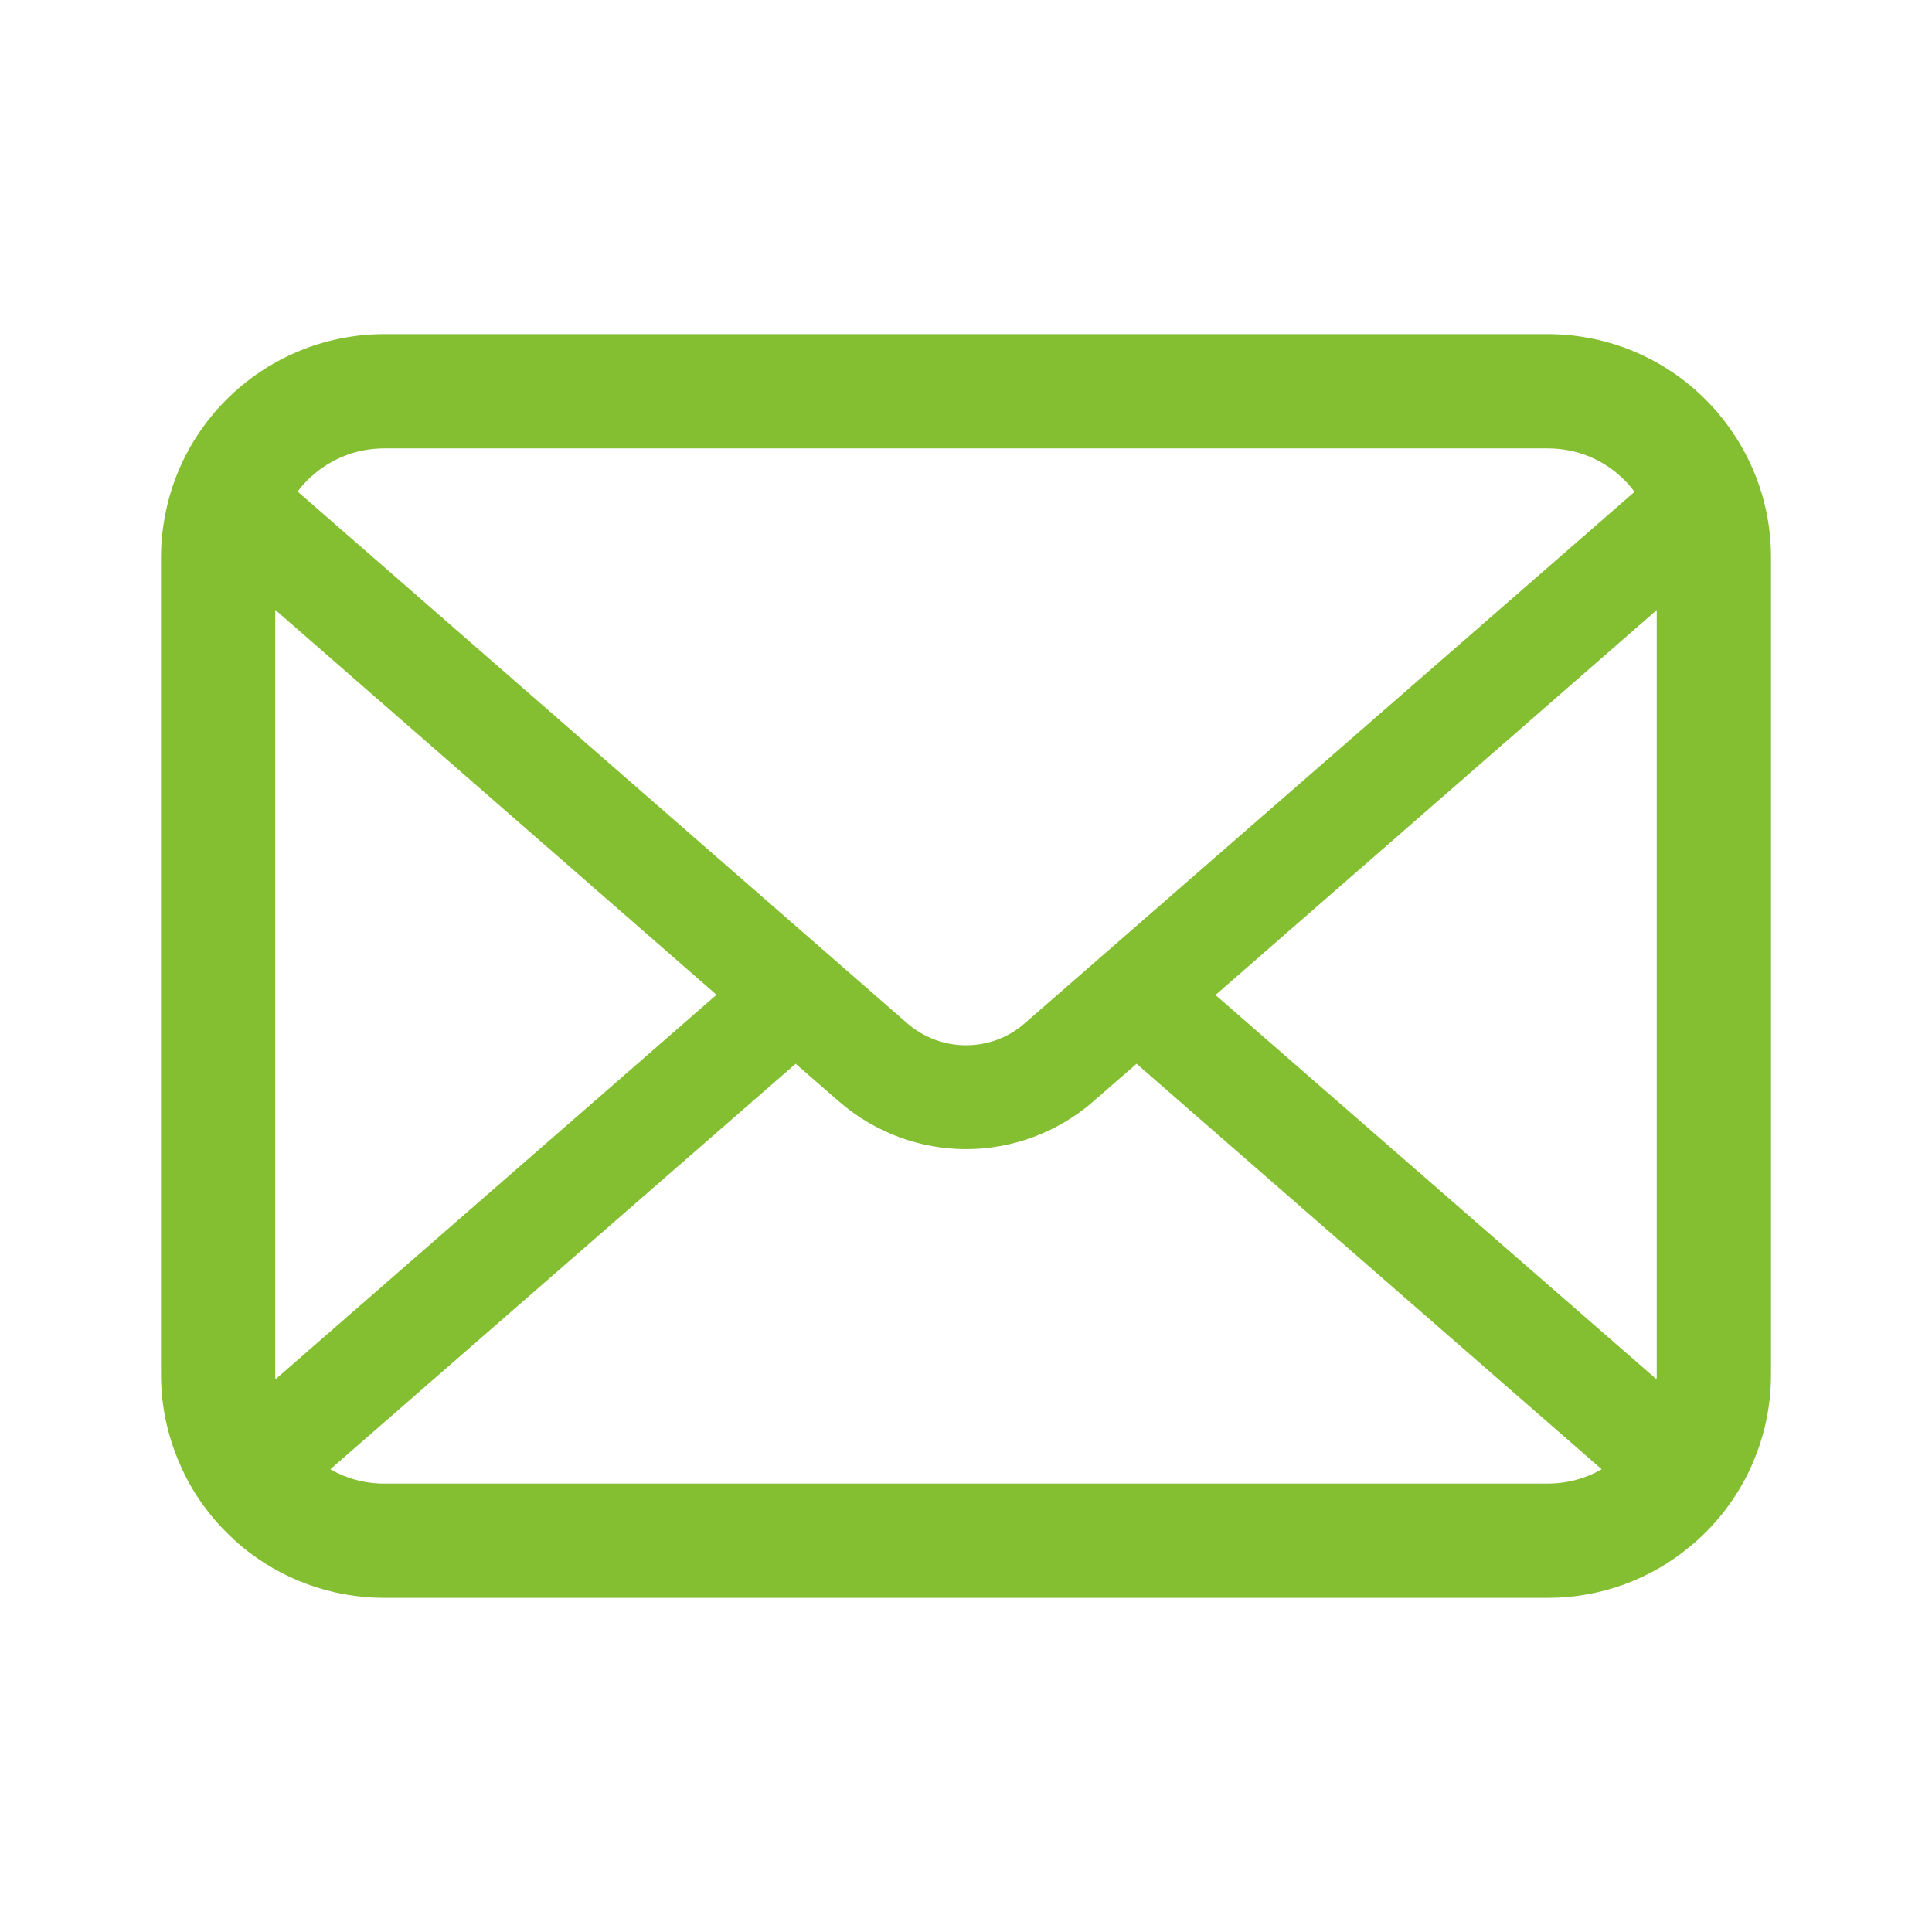
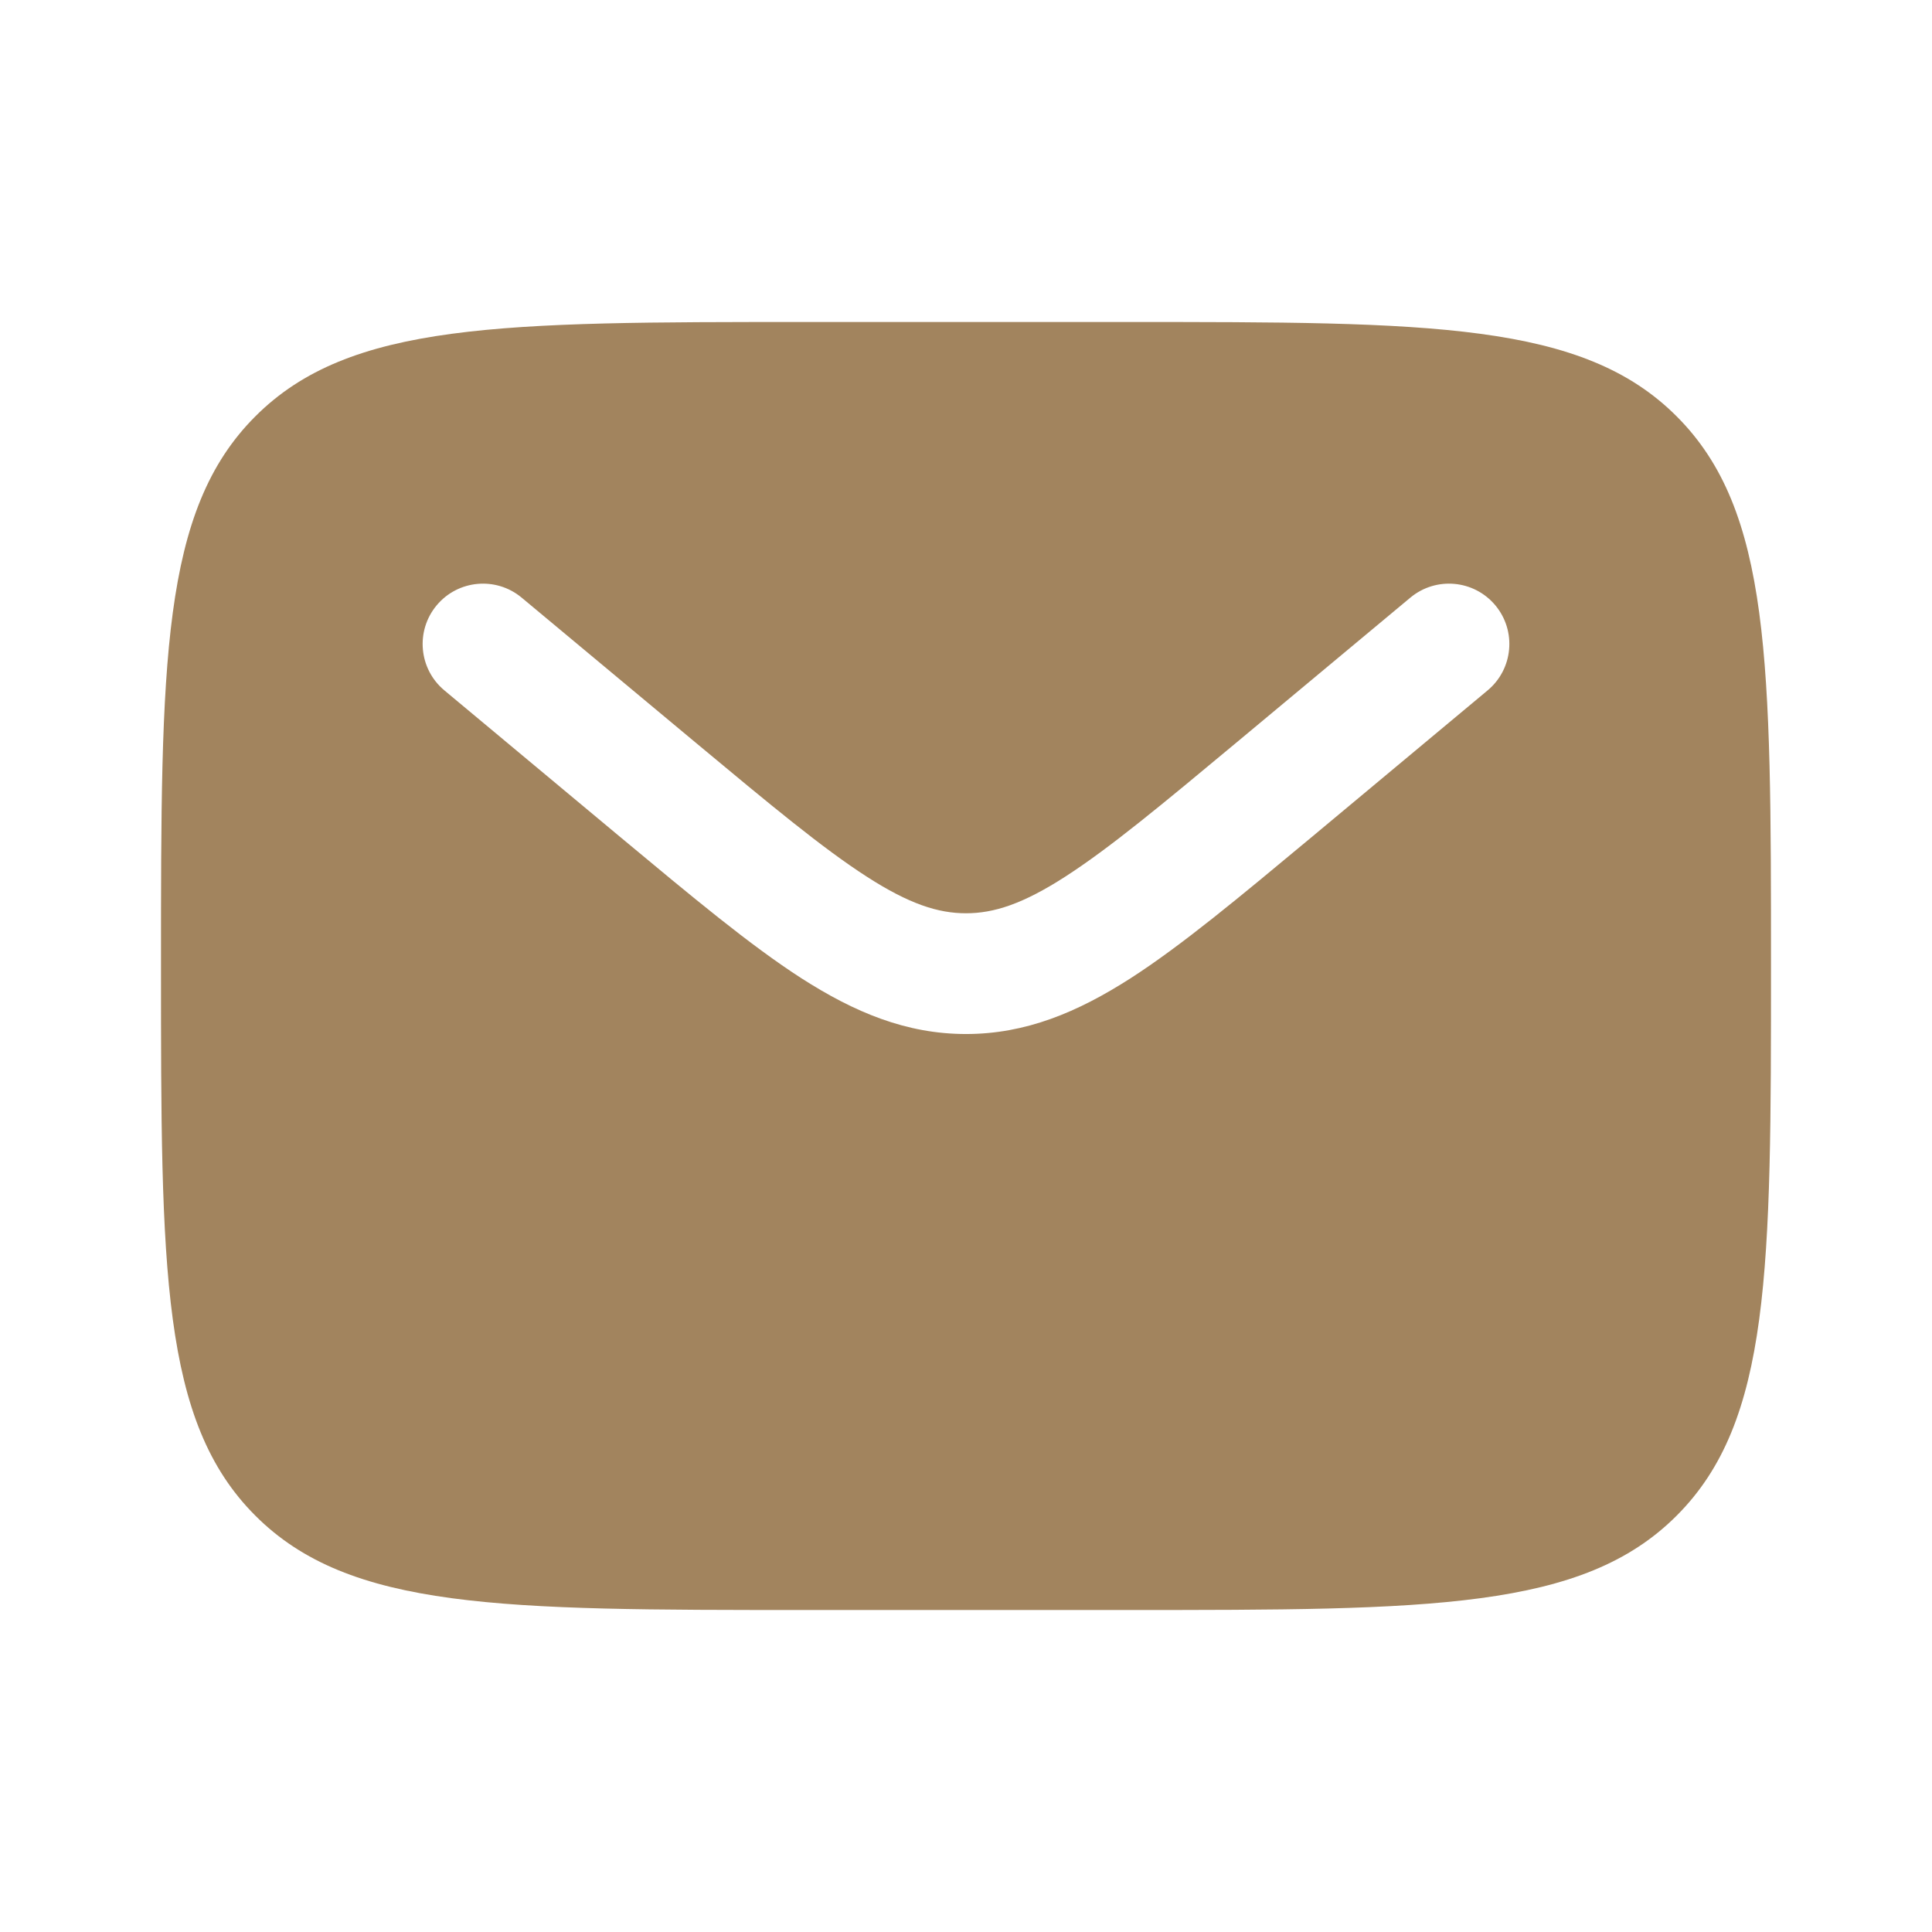
- <svg xmlns="http://www.w3.org/2000/svg" height="75px" width="75px" version="1.1" id="_x32_" viewBox="-51.2 -51.2 614.40 614.40" xml:space="preserve" fill="#000000">
+ <svg xmlns="http://www.w3.org/2000/svg" width="75px" height="75px" viewBox="0 0 24 24" fill="none">
  <g id="SVGRepo_bgCarrier" stroke-width="0" />
  <g id="SVGRepo_tracerCarrier" stroke-linecap="round" stroke-linejoin="round" />
  <g id="SVGRepo_iconCarrier">
-     <style type="text/css"> .st0{fill:#84BF31;} </style>
-     <g>
-       <path class="st0" d="M510.678,112.275c-2.308-11.626-7.463-22.265-14.662-31.054c-1.518-1.915-3.104-3.63-4.823-5.345 c-12.755-12.818-30.657-20.814-50.214-20.814H71.021c-19.557,0-37.395,7.996-50.21,20.814c-1.715,1.715-3.301,3.43-4.823,5.345 C8.785,90.009,3.63,100.649,1.386,112.275C0.464,116.762,0,121.399,0,126.087V385.92c0,9.968,2.114,19.55,5.884,28.203 c3.497,8.26,8.653,15.734,14.926,22.001c1.59,1.586,3.169,3.044,4.892,4.494c12.286,10.175,28.145,16.32,45.319,16.32h369.958 c17.18,0,33.108-6.145,45.323-16.384c1.718-1.386,3.305-2.844,4.891-4.43c6.27-6.267,11.425-13.741,14.994-22.001v-0.064 c3.769-8.653,5.812-18.171,5.812-28.138V126.087C512,121.399,511.543,116.762,510.678,112.275z M46.509,101.571 c6.345-6.338,14.866-10.175,24.512-10.175h369.958c9.646,0,18.242,3.837,24.512,10.175c1.122,1.129,2.179,2.387,3.112,3.637 L274.696,274.203c-5.348,4.687-11.954,7.002-18.696,7.002c-6.674,0-13.276-2.315-18.695-7.002L43.472,105.136 C44.33,103.886,45.387,102.7,46.509,101.571z M36.334,385.92V142.735L176.658,265.15L36.405,387.435 C36.334,386.971,36.334,386.449,36.334,385.92z M440.979,420.597H71.021c-6.281,0-12.158-1.651-17.174-4.552l147.978-128.959 l13.815,12.018c11.561,10.046,26.028,15.134,40.36,15.134c14.406,0,28.872-5.088,40.432-15.134l13.808-12.018l147.92,128.959 C453.137,418.946,447.26,420.597,440.979,420.597z M475.666,385.92c0,0.529,0,1.051-0.068,1.515L335.346,265.221L475.666,142.8 V385.92z" />
-     </g>
+     <path fill-rule="evenodd" clip-rule="evenodd" d="M3.172 5.172C2 6.343 2 8.229 2 12C2 15.771 2 17.657 3.172 18.828C4.343 20 6.229 20 10 20H14C17.771 20 19.657 20 20.828 18.828C22 17.657 22 15.771 22 12C22 8.229 22 6.343 20.828 5.172C19.657 4 17.771 4 14 4H10C6.229 4 4.343 4 3.172 5.172ZM18.576 7.52C18.841 7.838 18.798 8.311 18.48 8.576L16.284 10.407C15.397 11.145 14.679 11.744 14.045 12.152C13.384 12.576 12.741 12.845 12 12.845C11.259 12.845 10.616 12.576 9.955 12.152C9.321 11.744 8.603 11.145 7.716 10.407L5.52 8.576C5.202 8.311 5.159 7.838 5.424 7.52C5.689 7.202 6.162 7.159 6.48 7.424L8.639 9.223C9.572 10 10.22 10.538 10.767 10.89C11.296 11.231 11.655 11.345 12 11.345C12.345 11.345 12.704 11.231 13.233 10.89C13.78 10.538 14.428 10 15.361 9.223L17.52 7.424C17.838 7.159 18.311 7.202 18.576 7.52Z" fill="#A2845E" />
  </g>
</svg>
